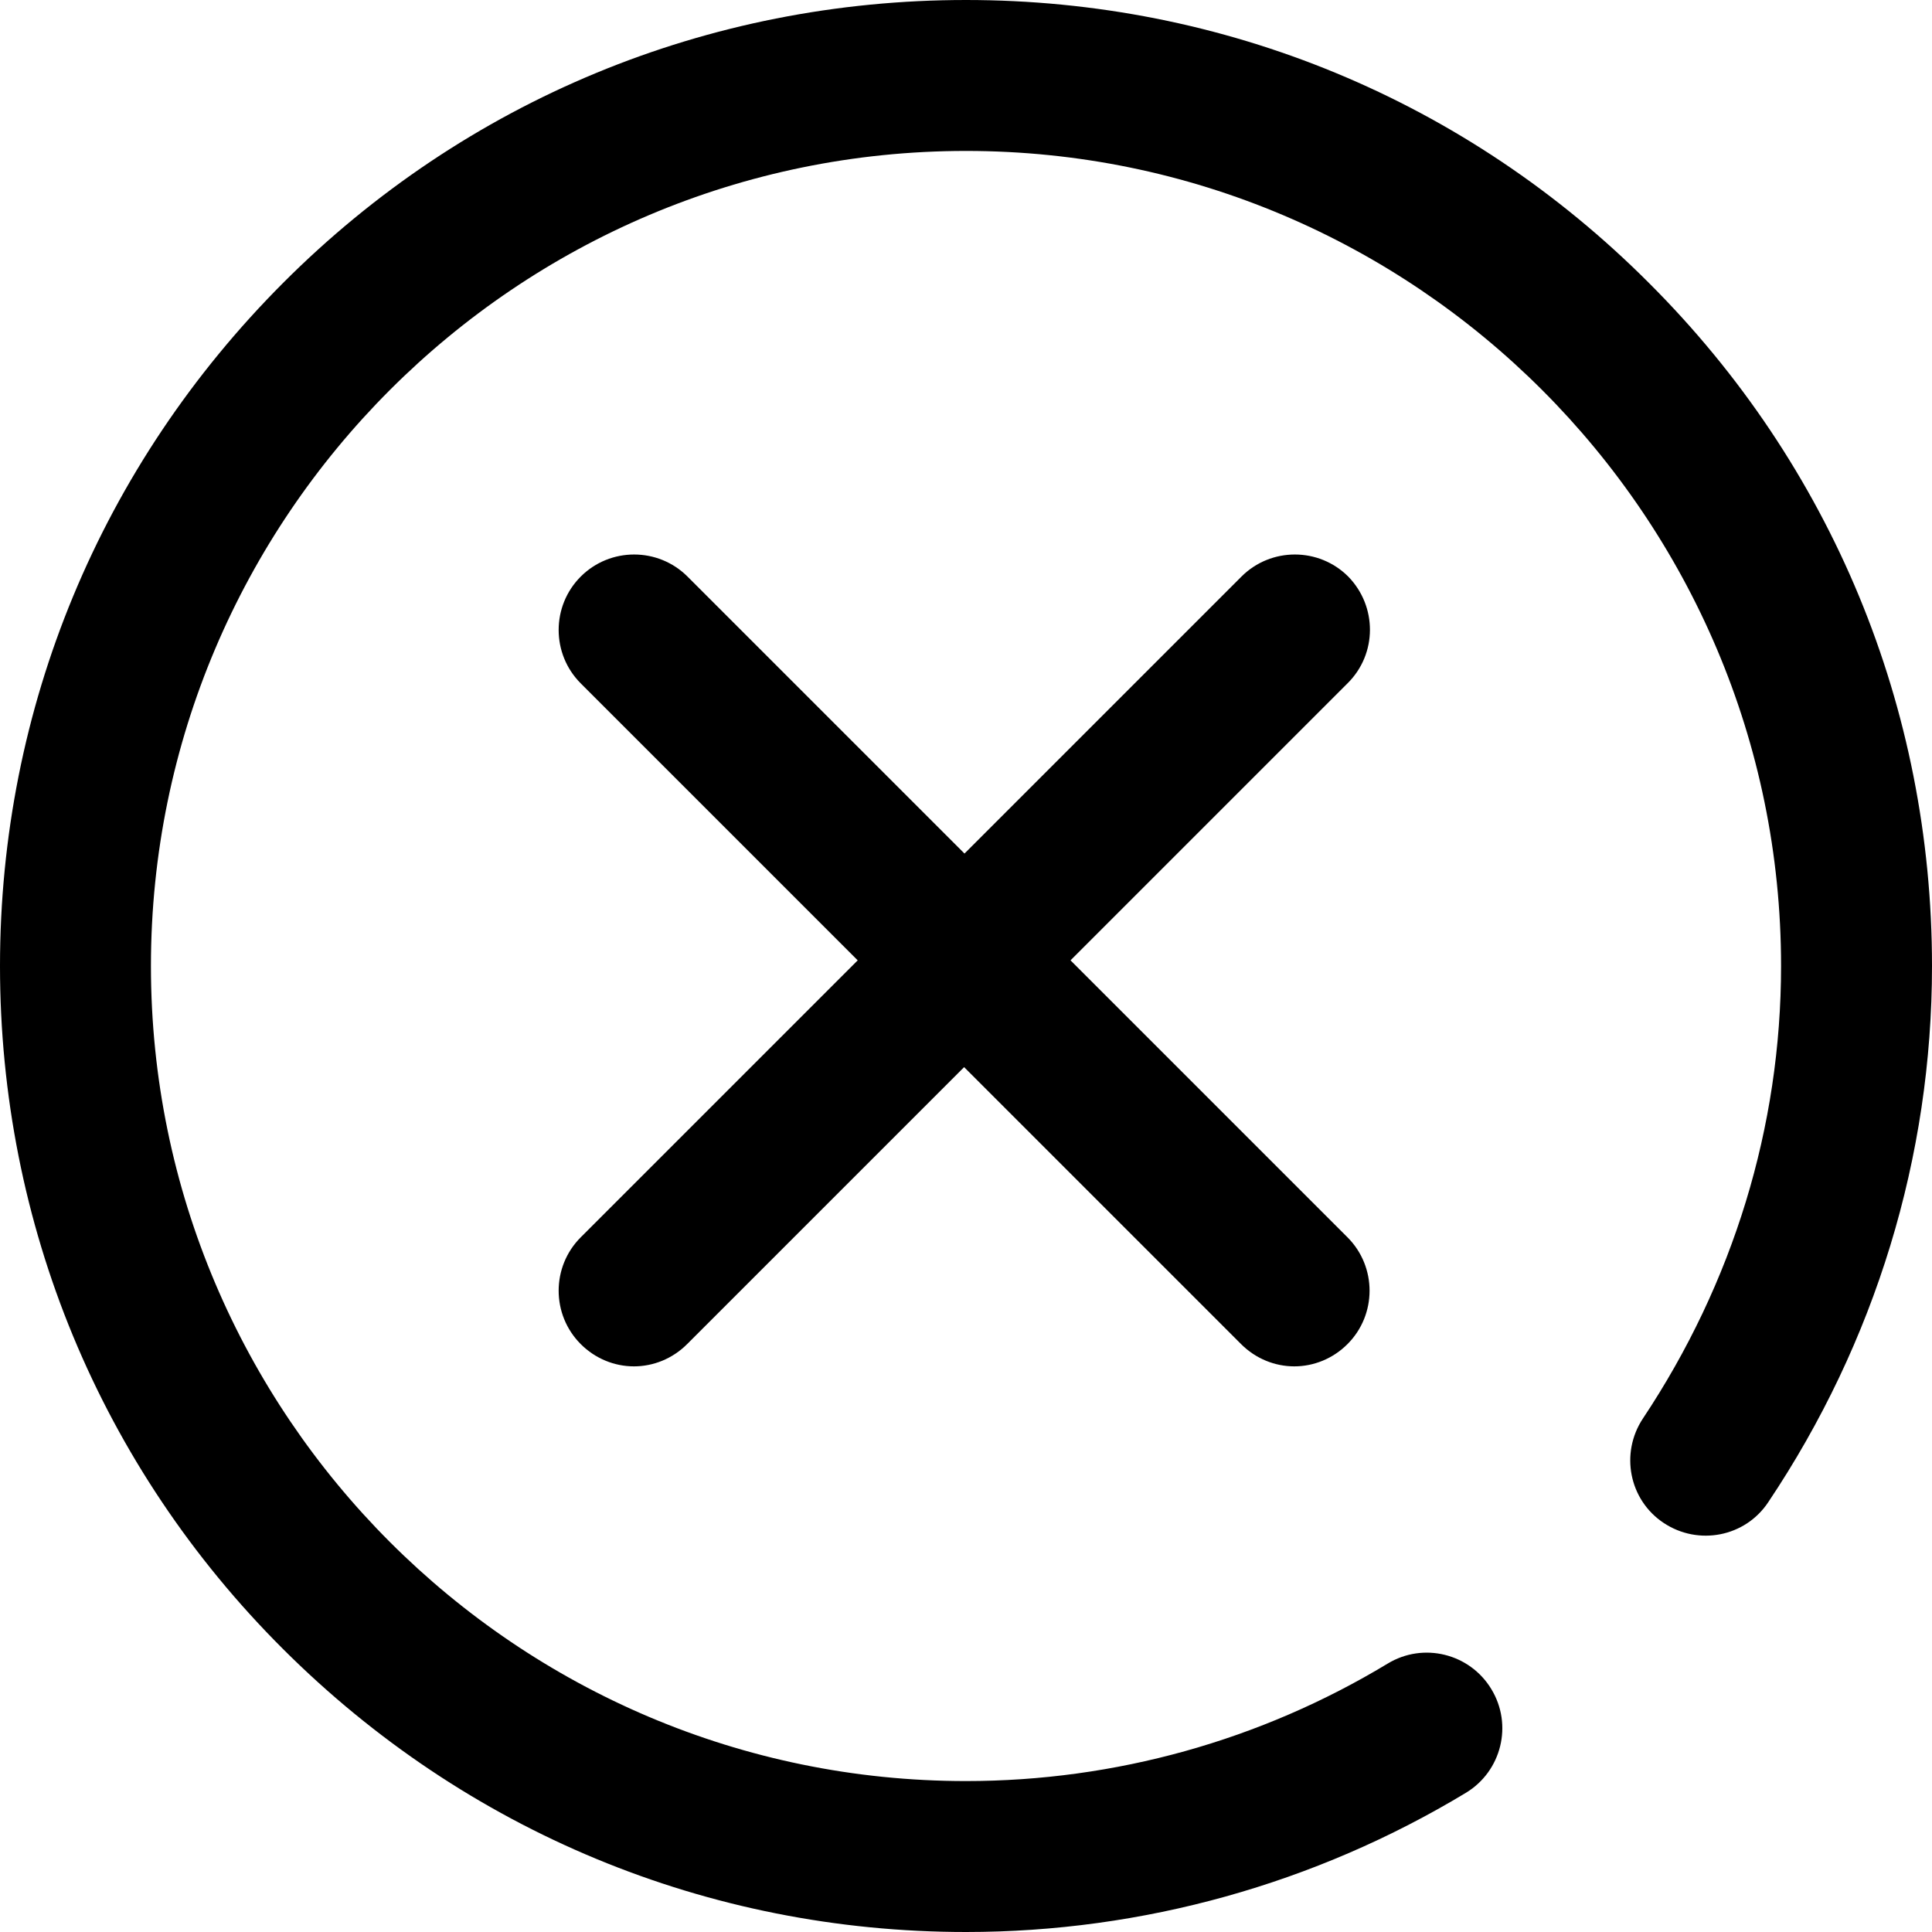
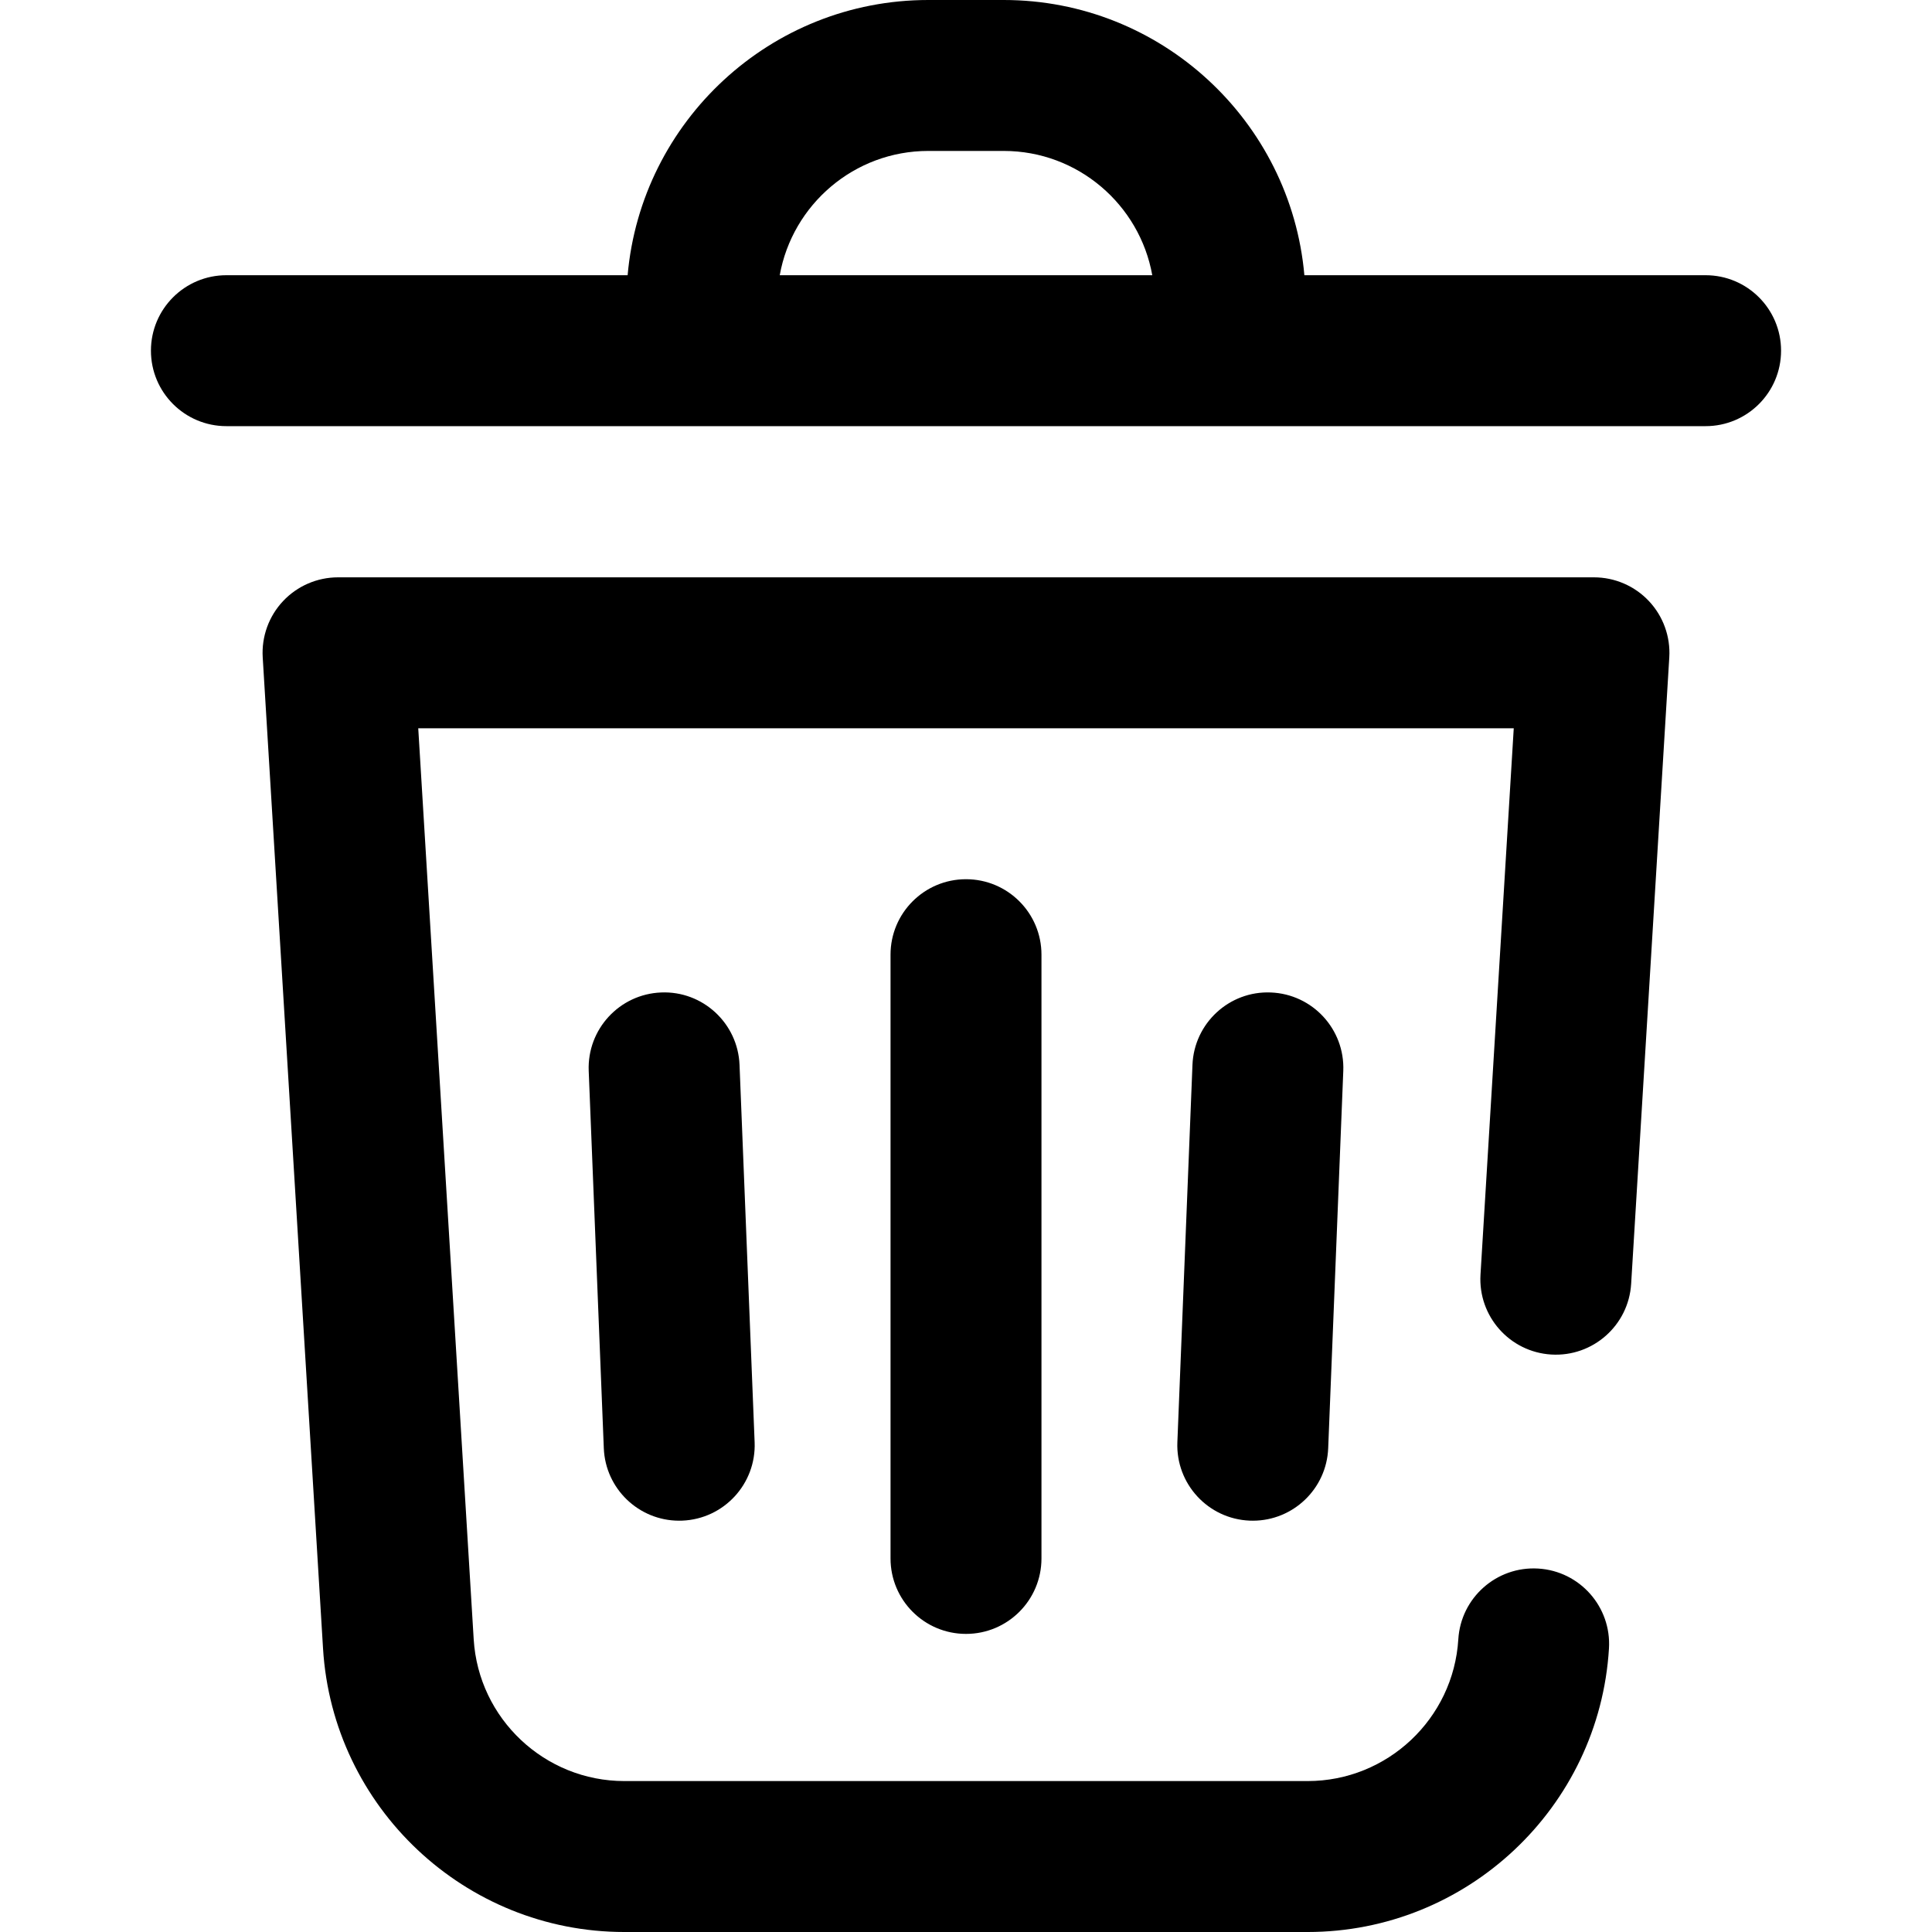
- <svg xmlns="http://www.w3.org/2000/svg" version="1.1" id="Layer_1" x="0px" y="0px" viewBox="0 0 512 512" style="enable-background:new 0 0 512 512;" xml:space="preserve">
-   <path d="M357.1,181.1l-73.4,73.4l73.4,73.4c7.8,7.8,7.8,20.5,0,28.3c-3.9,3.9-9,5.9-14.1,5.9s-10.2-2-14.1-5.9l-73.4-73.4  l-73.4,73.4c-3.9,3.9-9,5.9-14.1,5.9s-10.2-2-14.1-5.9c-7.8-7.8-7.8-20.5,0-28.3l73.4-73.4l-73.4-73.4c-7.8-7.8-7.8-20.5,0-28.3  c7.8-7.8,20.5-7.8,28.3,0l73.4,73.4l73.4-73.4c7.8-7.8,20.5-7.8,28.3,0C365,160.7,365,173.3,357.1,181.1z M437,75  C388.7,26.6,324.4,0,256,0S123.3,26.6,75,75S0,187.6,0,256s26.6,132.7,75,181s112.6,75,181,75c46.8,0,92.6-12.8,132.5-36.9  c9.4-5.7,12.5-18,6.7-27.5c-5.7-9.4-18-12.5-27.5-6.7C334.1,461.2,295.5,472,256,472c-119.1,0-216-96.9-216-216S136.9,40,256,40  s216,96.9,216,216c0,42.6-12.7,84-36.6,119.9c-6.1,9.2-3.7,21.6,5.5,27.7c9.2,6.1,21.6,3.7,27.7-5.5C497,355.7,512,306.5,512,256  C512,187.6,485.4,123.3,437,75z" />
+ <svg xmlns="http://www.w3.org/2000/svg" height="512pt" viewBox="-40 0 512 512" width="512pt">
+   <path d="m396.98 159.293c3.781 4.02 5.734 9.418 5.398 14.922l-10.105 166c-.668 11.027-10.152 19.418-21.176 18.75-11.027-.672-19.418-10.152-18.75-21.18l8.812-144.785h-290.32l14.695 241.43c1.281 21.066 18.82 37.57 39.926 37.57h181.078c21.109 0 38.645-16.504 39.93-37.57.668-11.023 10.152-19.414 21.176-18.746 11.027.668 19.418 10.152 18.75 21.176-2.566 42.137-37.641 75.141-79.855 75.141h-181.078c-42.215 0-77.289-33.004-79.855-75.141l-15.984-262.645c-.336-5.504 1.617-10.902 5.398-14.922 3.781-4.016 9.051-6.293 14.566-6.293h332.828c5.516 0 10.785 2.277 14.566 6.293zm35.02-66.359c0 11.047-8.953 20-20 20h-392c-11.047 0-20-8.953-20-20s8.953-20 20-20h106.328c3.594-40.812 37.941-72.934 79.672-72.934h20c41.73 0 76.078 32.121 79.672 72.934h106.328c11.047 0 20 8.953 20 20zm-265.363-20h98.727c-3.348-18.695-19.719-32.934-39.363-32.934h-20c-19.645 0-36.016 14.238-39.363 32.934zm29.363 180.066v160c0 11.047 8.953 20 20 20s20-8.953 20-20v-160c0-11.047-8.953-20-20-20s-20 8.953-20 20zm-60.801 10.016c-11.035.441-19.625 9.746-19.184 20.785l4 100c.43 10.762 9.293 19.199 19.969 19.199.273 0 .543-.004.816-.016 11.035-.441 19.625-9.75 19.184-20.785l-4-100c-.441-11.035-9.758-19.652-20.785-19.184zm140.816 19.184-4 100c-.441 11.039 8.148 20.344 19.184 20.785.273.012.543.016.816.016 10.676 0 19.539-8.438 19.969-19.199l4-100c.441-11.039-8.148-20.344-19.184-20.785-11.035-.469-20.344 8.148-20.785 19.184zm0 0" />
</svg>
